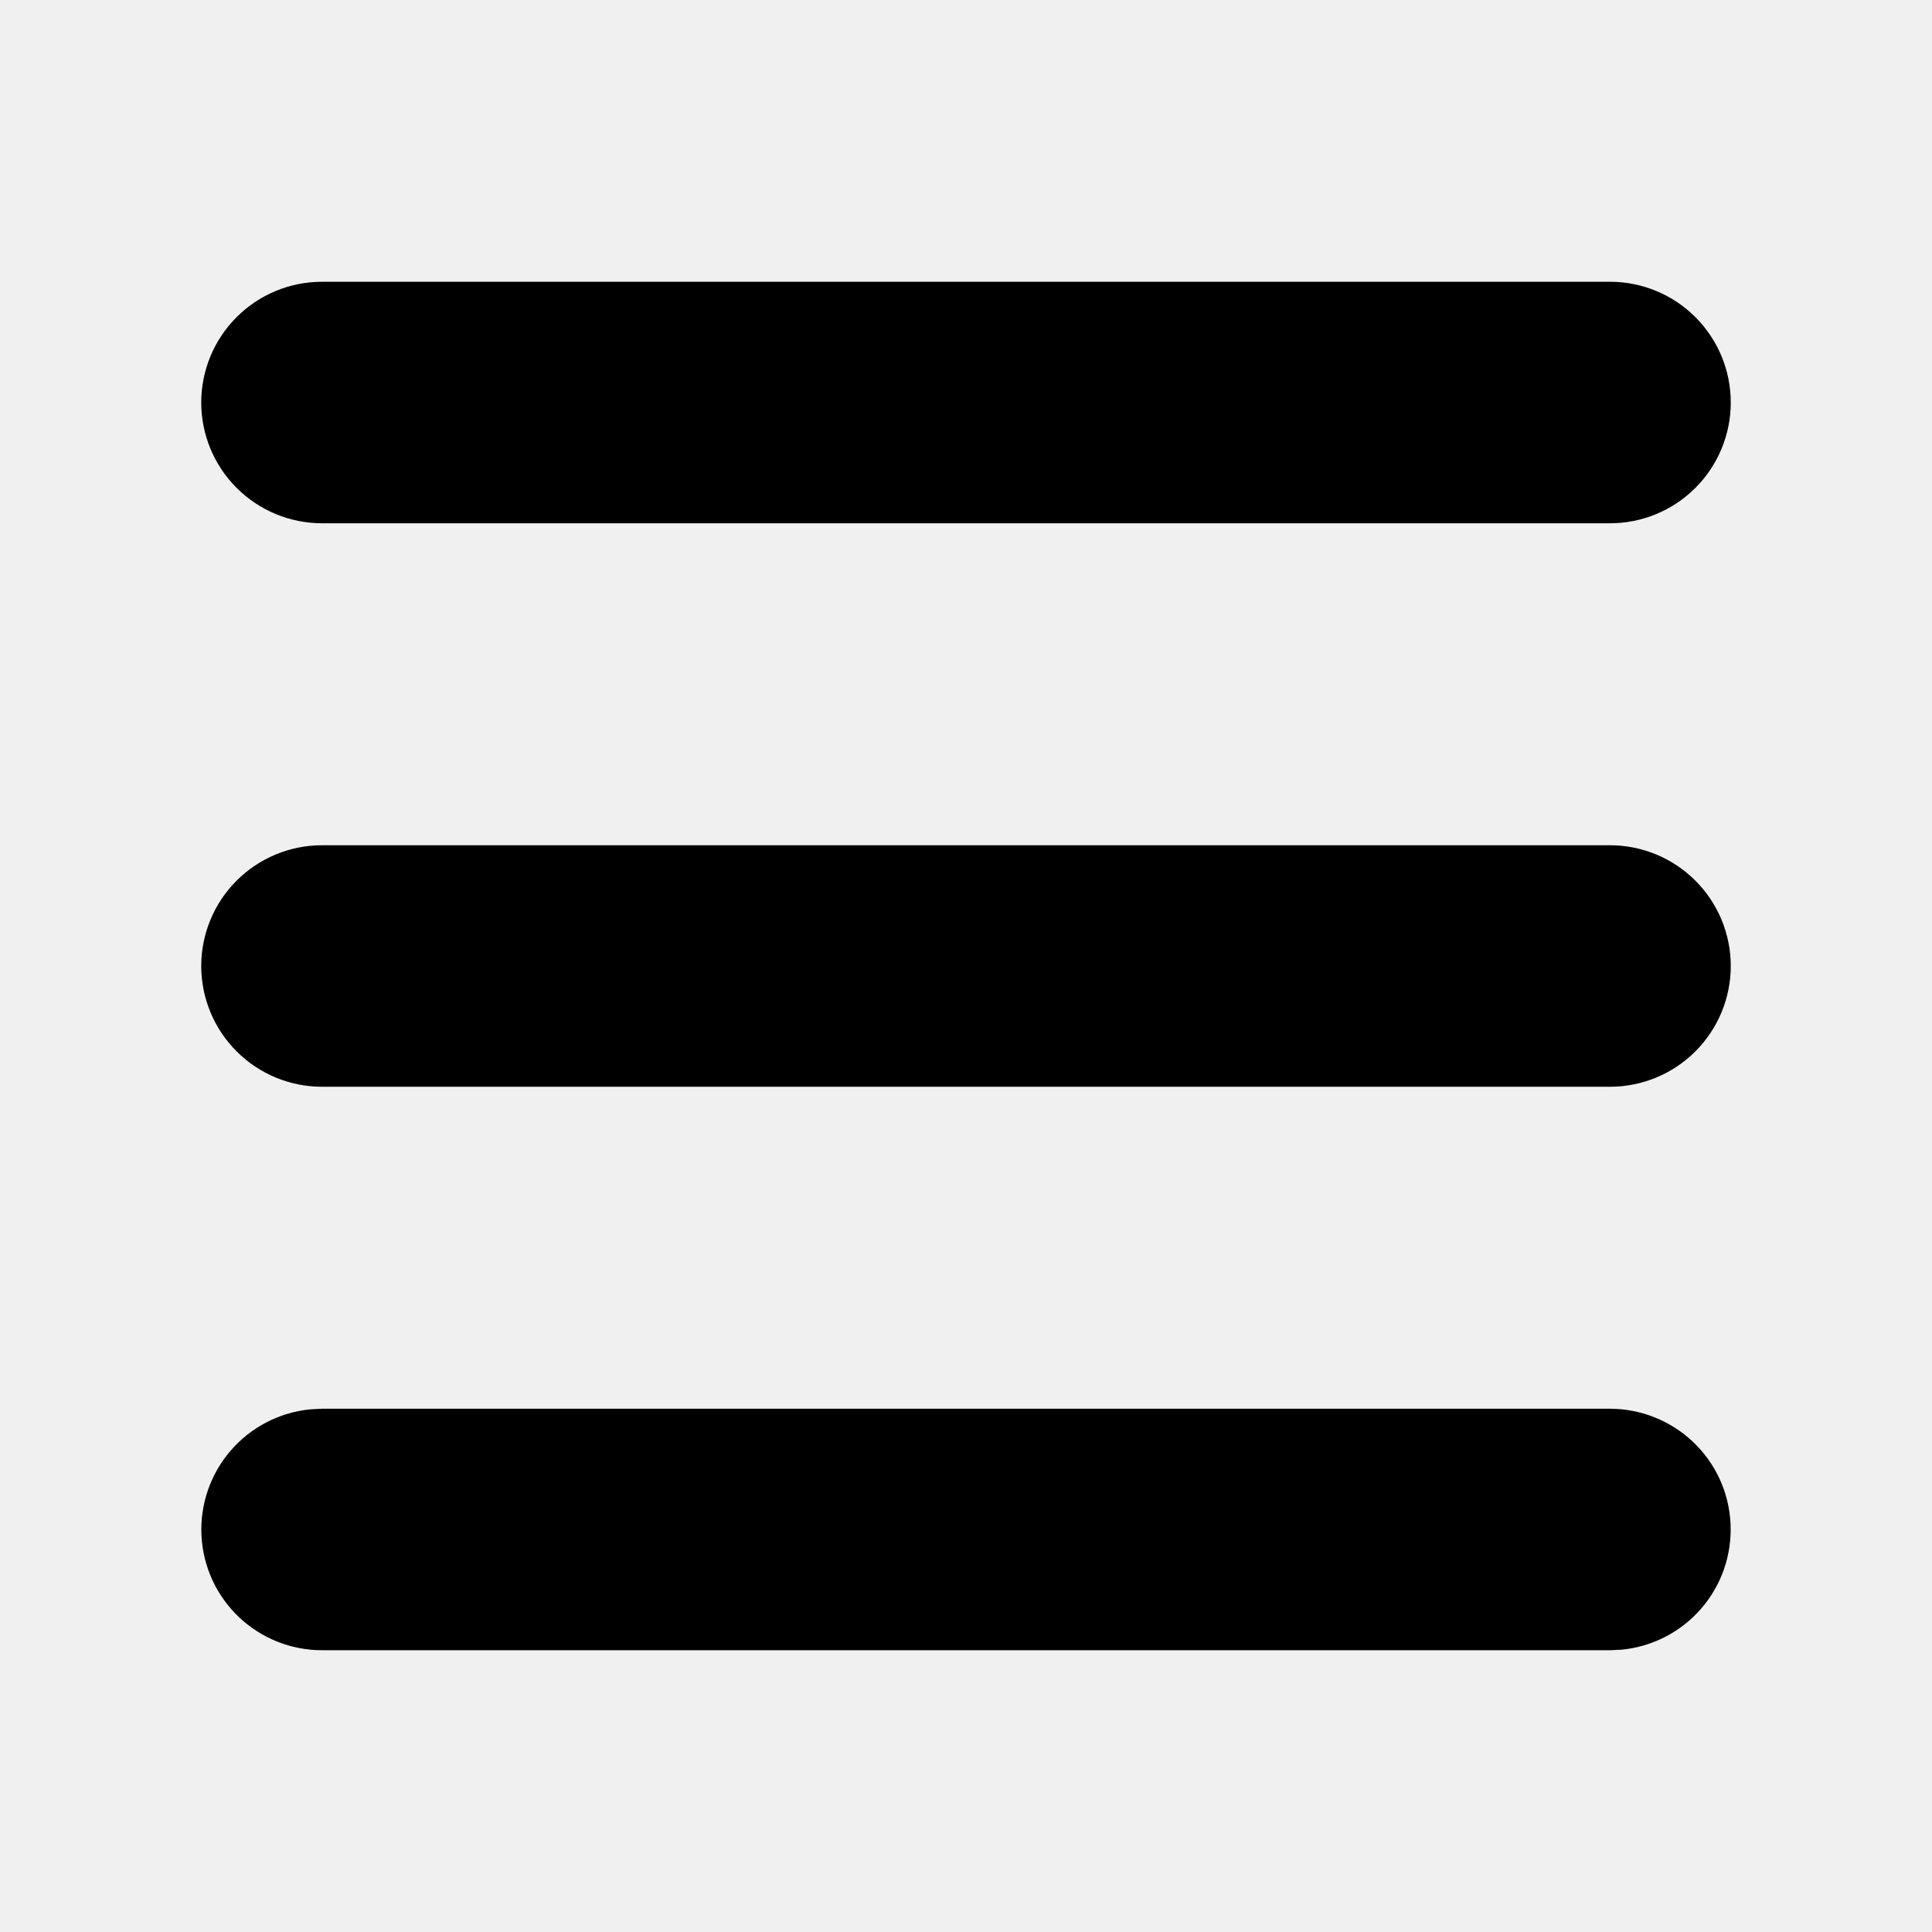
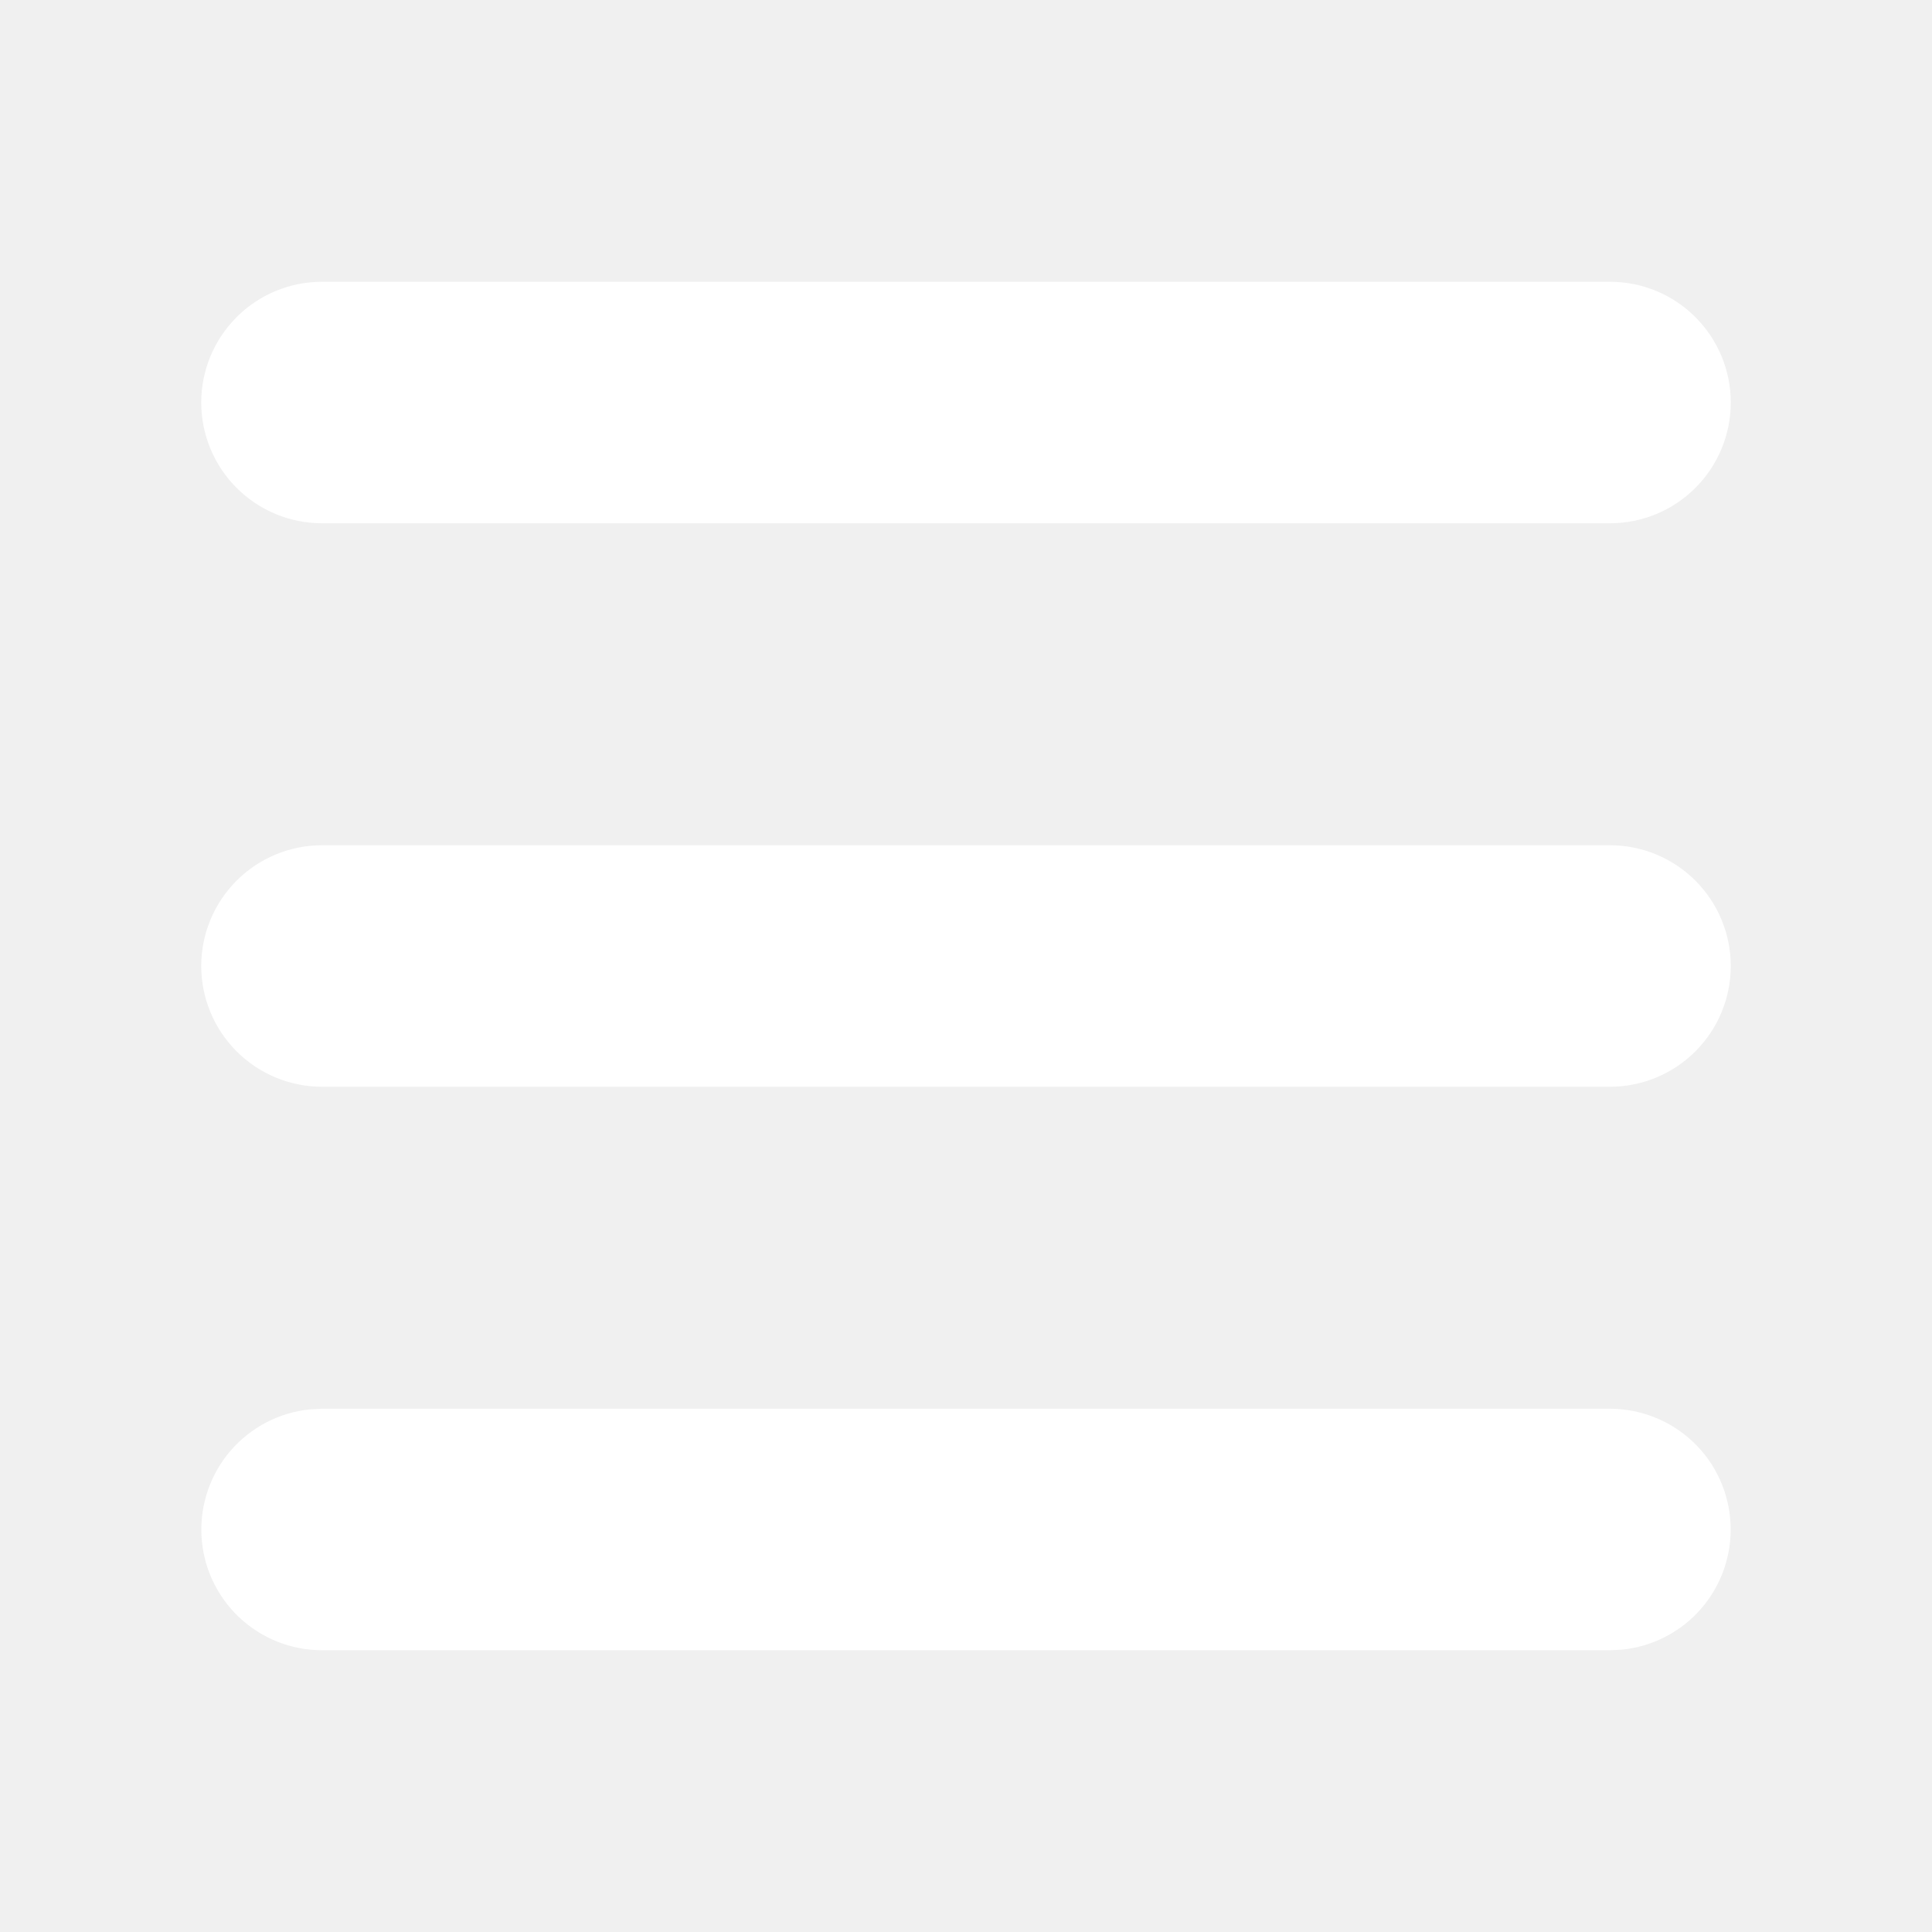
<svg xmlns="http://www.w3.org/2000/svg" width="32" height="32" viewBox="0 0 32 32" fill="none">
-   <path d="M26.667 23.333C27.18 23.334 27.674 23.532 28.046 23.886C28.418 24.24 28.639 24.724 28.663 25.237C28.688 25.75 28.515 26.253 28.178 26.642C27.843 27.03 27.37 27.274 26.859 27.324L26.667 27.333H5.333C4.82 27.333 4.326 27.135 3.954 26.781C3.582 26.426 3.361 25.943 3.337 25.43C3.312 24.916 3.486 24.414 3.822 24.025C4.158 23.637 4.63 23.392 5.141 23.343L5.333 23.333H26.667ZM26.667 14C27.197 14 27.706 14.211 28.081 14.586C28.456 14.961 28.667 15.47 28.667 16C28.667 16.53 28.456 17.039 28.081 17.414C27.706 17.789 27.197 18 26.667 18H5.333C4.803 18 4.294 17.789 3.919 17.414C3.544 17.039 3.333 16.53 3.333 16C3.333 15.47 3.544 14.961 3.919 14.586C4.294 14.211 4.803 14 5.333 14H26.667ZM26.667 4.667C27.197 4.667 27.706 4.877 28.081 5.253C28.456 5.628 28.667 6.136 28.667 6.667C28.667 7.197 28.456 7.706 28.081 8.081C27.706 8.456 27.197 8.667 26.667 8.667H5.333C4.803 8.667 4.294 8.456 3.919 8.081C3.544 7.706 3.333 7.197 3.333 6.667C3.333 6.136 3.544 5.628 3.919 5.253C4.294 4.877 4.803 4.667 5.333 4.667H26.667Z" fill="black" />
+   <path d="M26.667 23.333C27.18 23.334 27.674 23.532 28.046 23.886C28.418 24.24 28.639 24.724 28.663 25.237C28.688 25.75 28.515 26.253 28.178 26.642C27.843 27.03 27.37 27.274 26.859 27.324L26.667 27.333H5.333C4.82 27.333 4.326 27.135 3.954 26.781C3.582 26.426 3.361 25.943 3.337 25.43C3.312 24.916 3.486 24.414 3.822 24.025C4.158 23.637 4.63 23.392 5.141 23.343L5.333 23.333H26.667ZM26.667 14C27.197 14 27.706 14.211 28.081 14.586C28.456 14.961 28.667 15.47 28.667 16C28.667 16.53 28.456 17.039 28.081 17.414C27.706 17.789 27.197 18 26.667 18H5.333C4.803 18 4.294 17.789 3.919 17.414C3.544 17.039 3.333 16.53 3.333 16C3.333 15.47 3.544 14.961 3.919 14.586C4.294 14.211 4.803 14 5.333 14H26.667ZM26.667 4.667C27.197 4.667 27.706 4.877 28.081 5.253C28.456 5.628 28.667 6.136 28.667 6.667C28.667 7.197 28.456 7.706 28.081 8.081C27.706 8.456 27.197 8.667 26.667 8.667H5.333C4.803 8.667 4.294 8.456 3.919 8.081C3.544 7.706 3.333 7.197 3.333 6.667C3.333 6.136 3.544 5.628 3.919 5.253C4.294 4.877 4.803 4.667 5.333 4.667H26.667Z" fill="white" />
</svg>
